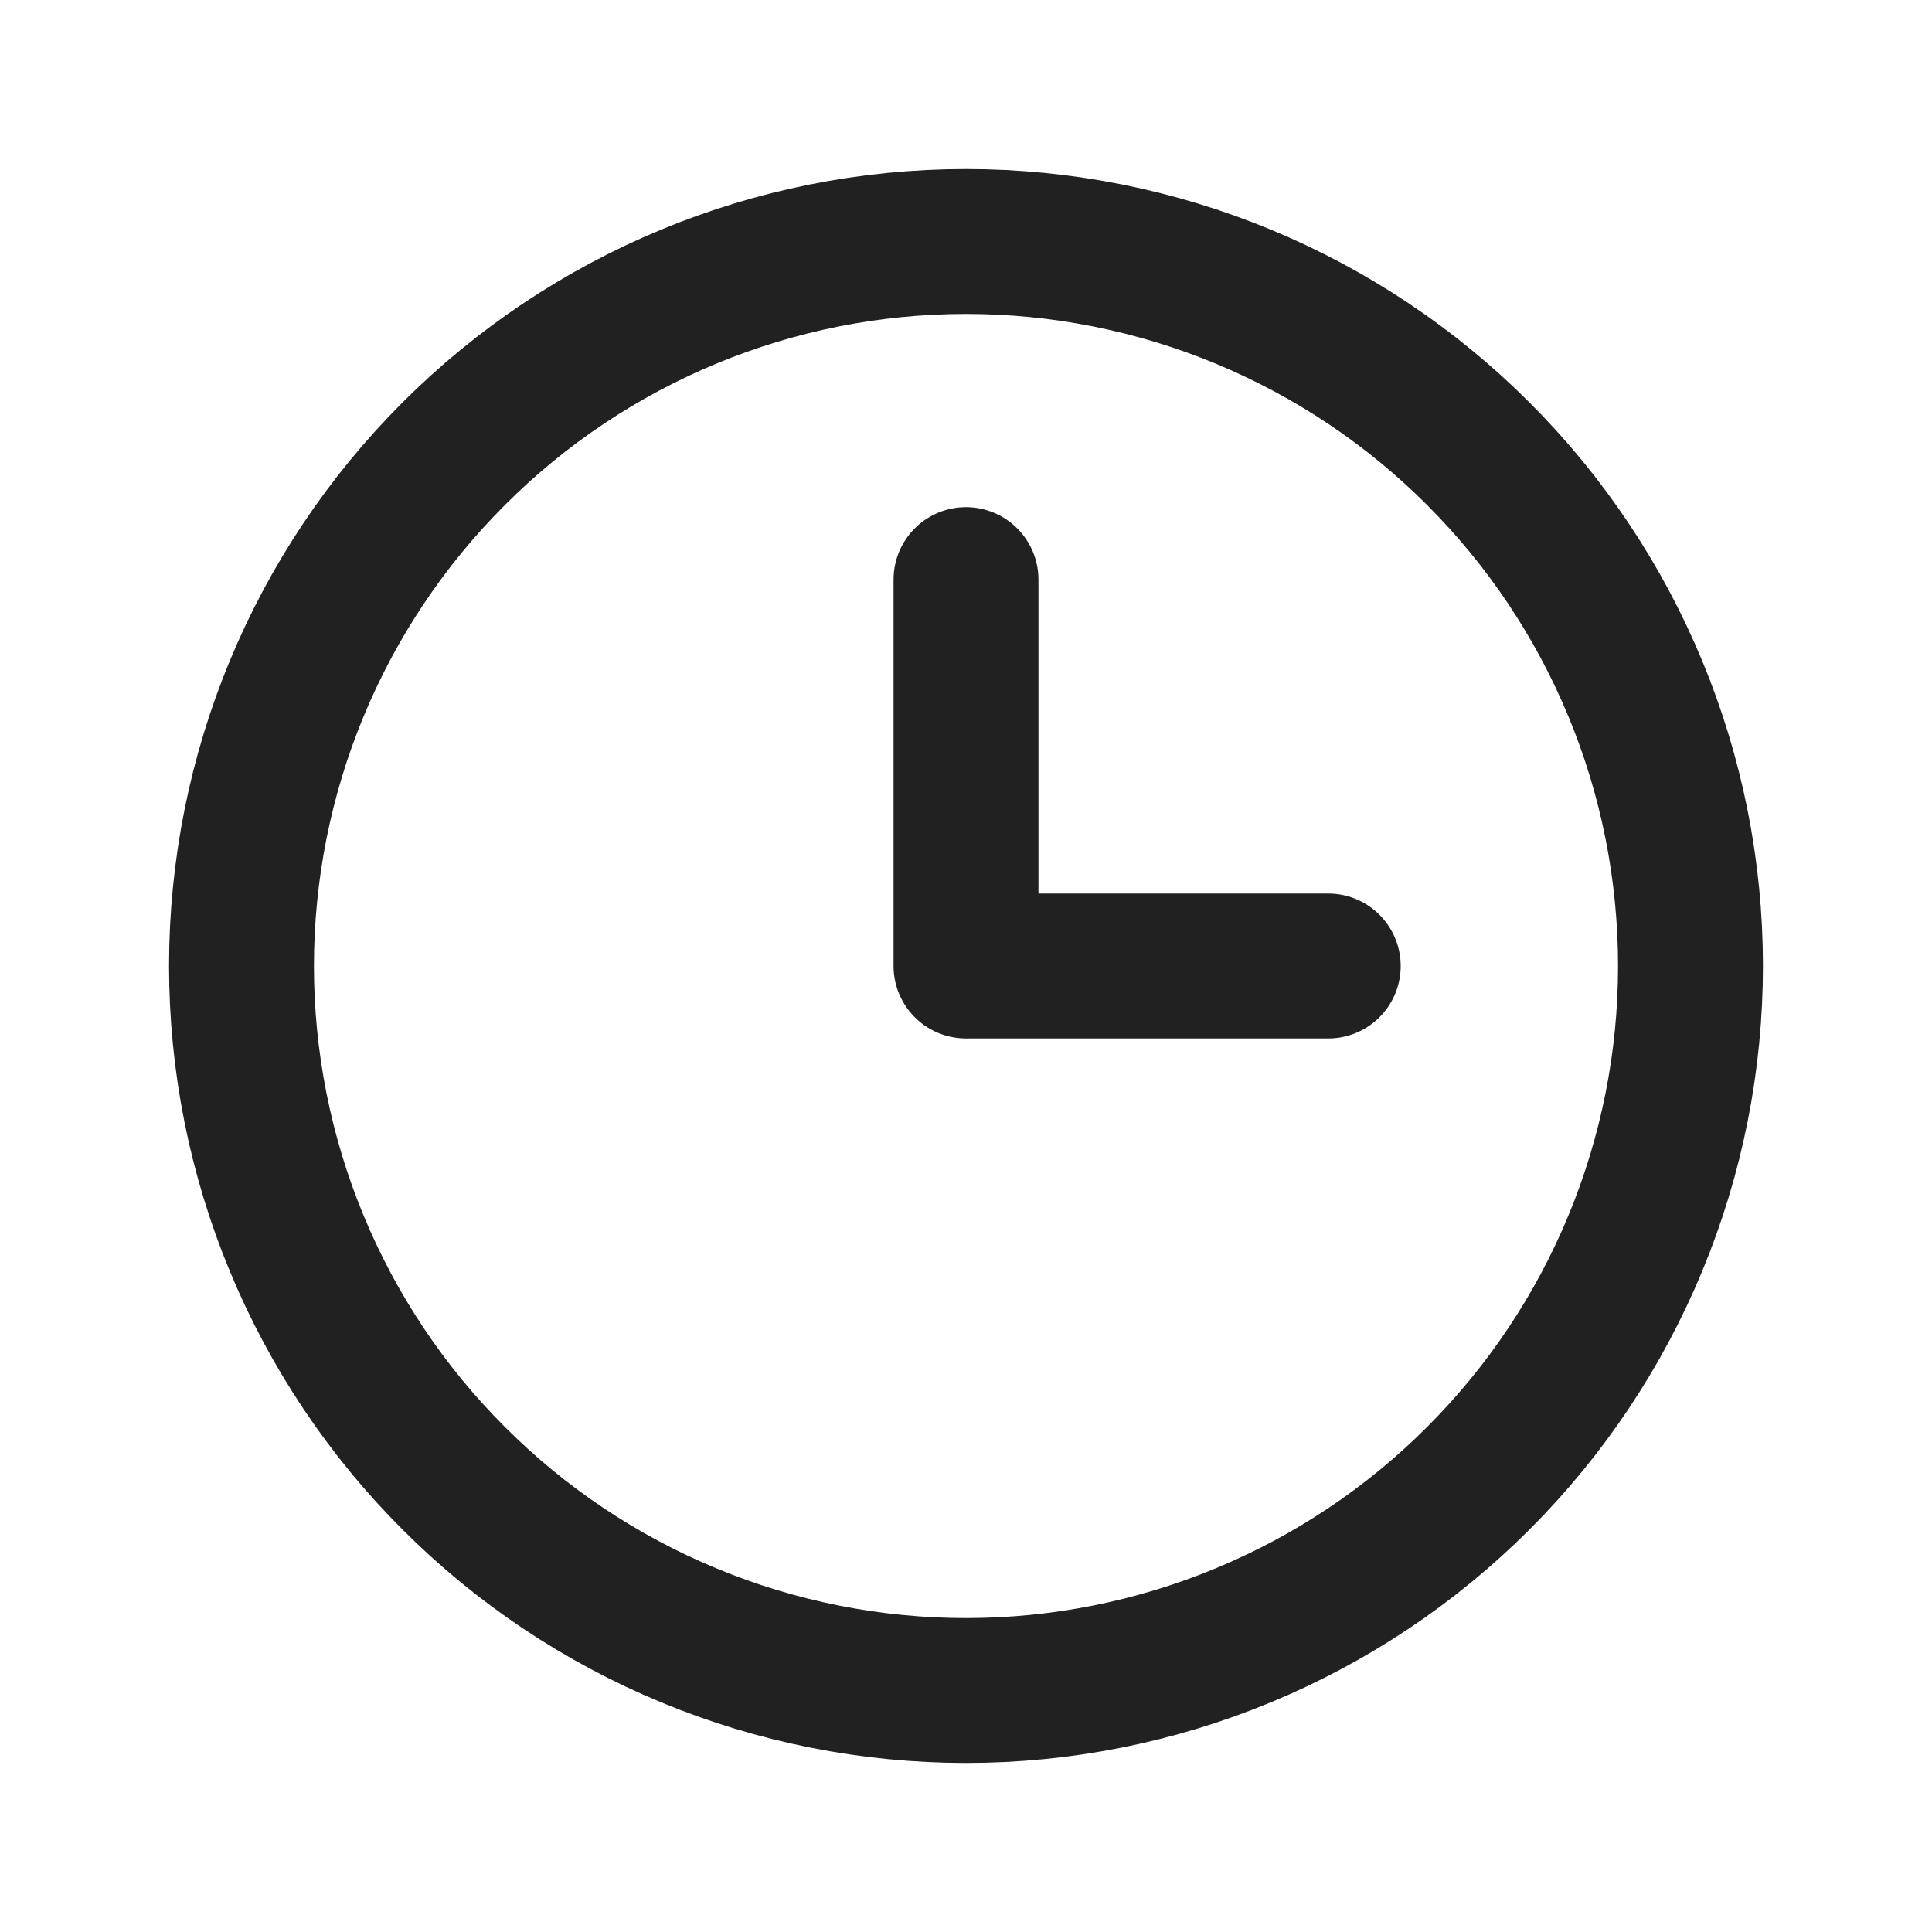
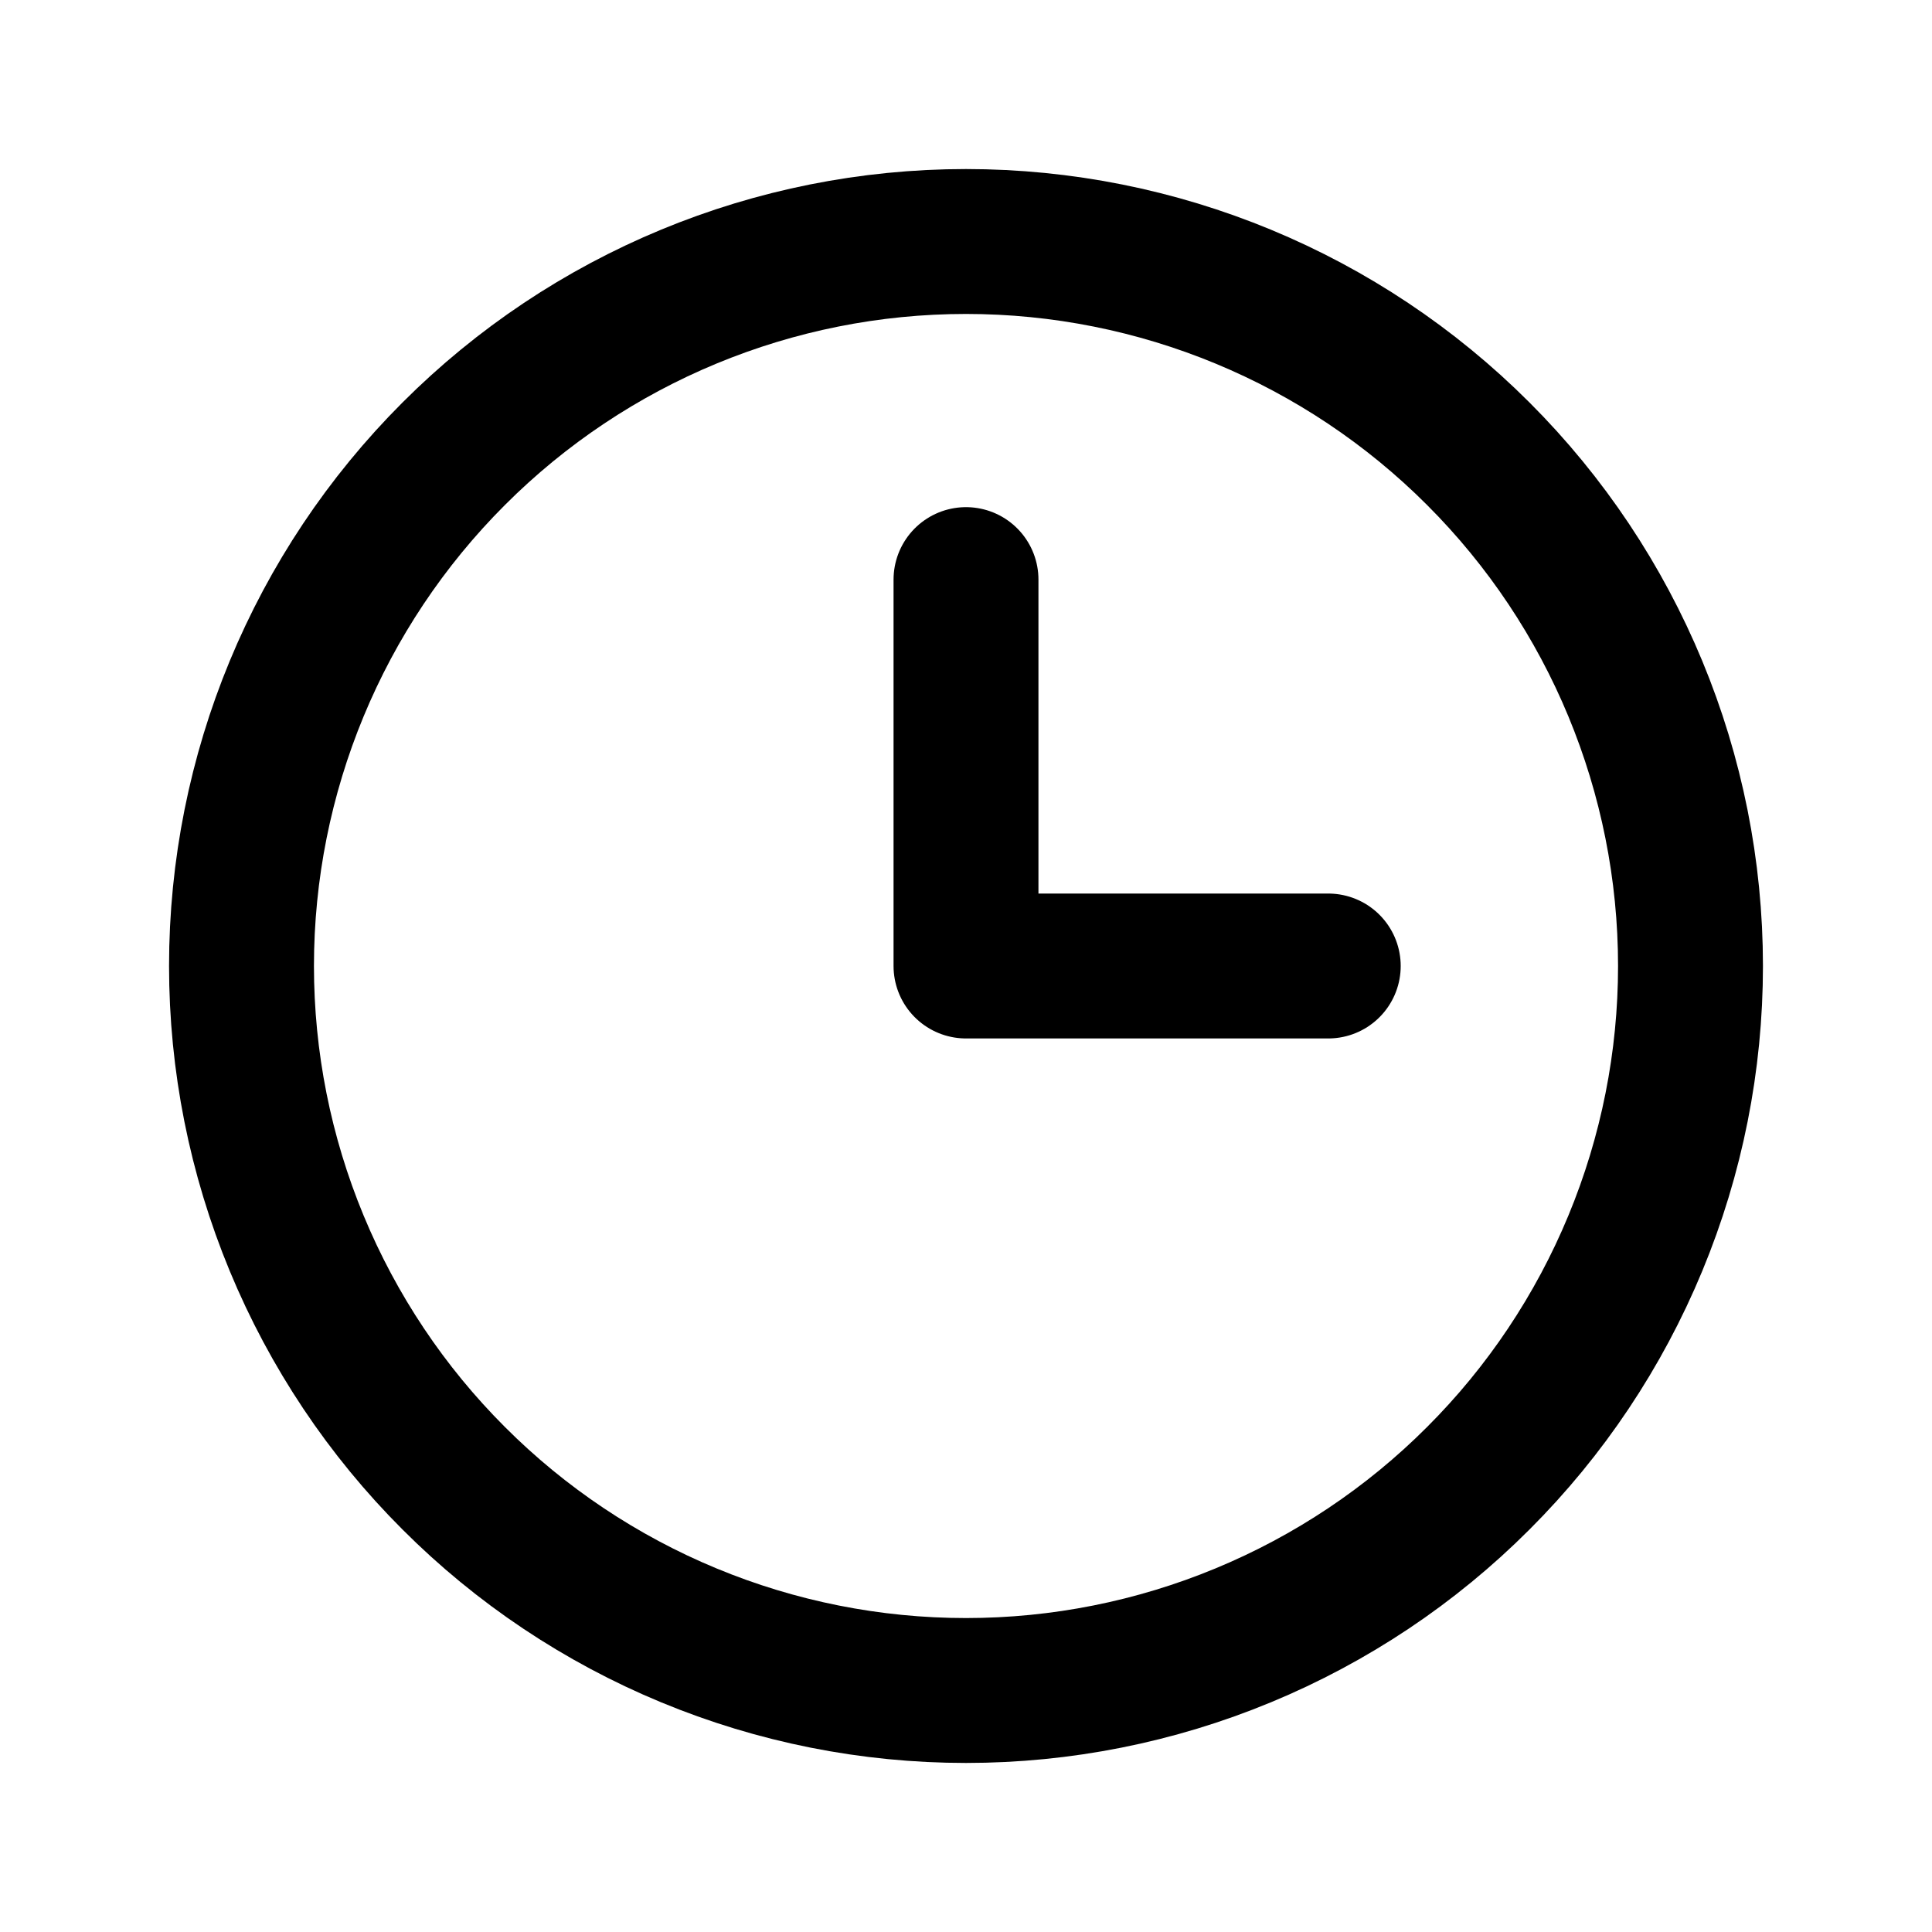
- <svg xmlns="http://www.w3.org/2000/svg" width="20" height="20" viewBox="0 0 20 20" fill="none">
-   <path d="M10 6V10H13.75M17.5 10C17.5 10.985 17.306 11.96 16.929 12.87C16.552 13.78 16 14.607 15.303 15.303C14.607 16 13.78 16.552 12.87 16.929C11.96 17.306 10.985 17.5 10 17.5C9.015 17.5 8.04 17.306 7.13 16.929C6.22 16.552 5.393 16 4.697 15.303C4 14.607 3.448 13.78 3.071 12.87C2.694 11.96 2.5 10.985 2.5 10C2.5 8.011 3.29 6.103 4.697 4.697C6.103 3.29 8.011 2.5 10 2.5C11.989 2.5 13.897 3.29 15.303 4.697C16.71 6.103 17.5 8.011 17.5 10Z" stroke="#212121" stroke-width="1.5" stroke-linecap="round" stroke-linejoin="round" />
+ <svg xmlns="http://www.w3.org/2000/svg" width="20" height="20" viewBox="0 0 20 20" fill="none" stroke="currentColor">
+   <path d="M10 6V10H13.75M17.5 10C17.5 10.985 17.306 11.96 16.929 12.87C16.552 13.78 16 14.607 15.303 15.303C14.607 16 13.78 16.552 12.87 16.929C11.96 17.306 10.985 17.5 10 17.5C9.015 17.5 8.04 17.306 7.13 16.929C6.22 16.552 5.393 16 4.697 15.303C4 14.607 3.448 13.78 3.071 12.87C2.694 11.96 2.5 10.985 2.5 10C2.5 8.011 3.29 6.103 4.697 4.697C6.103 3.29 8.011 2.5 10 2.5C11.989 2.5 13.897 3.29 15.303 4.697C16.71 6.103 17.5 8.011 17.5 10Z" stroke-width="1.5" stroke-linecap="round" stroke-linejoin="round" />
</svg>
